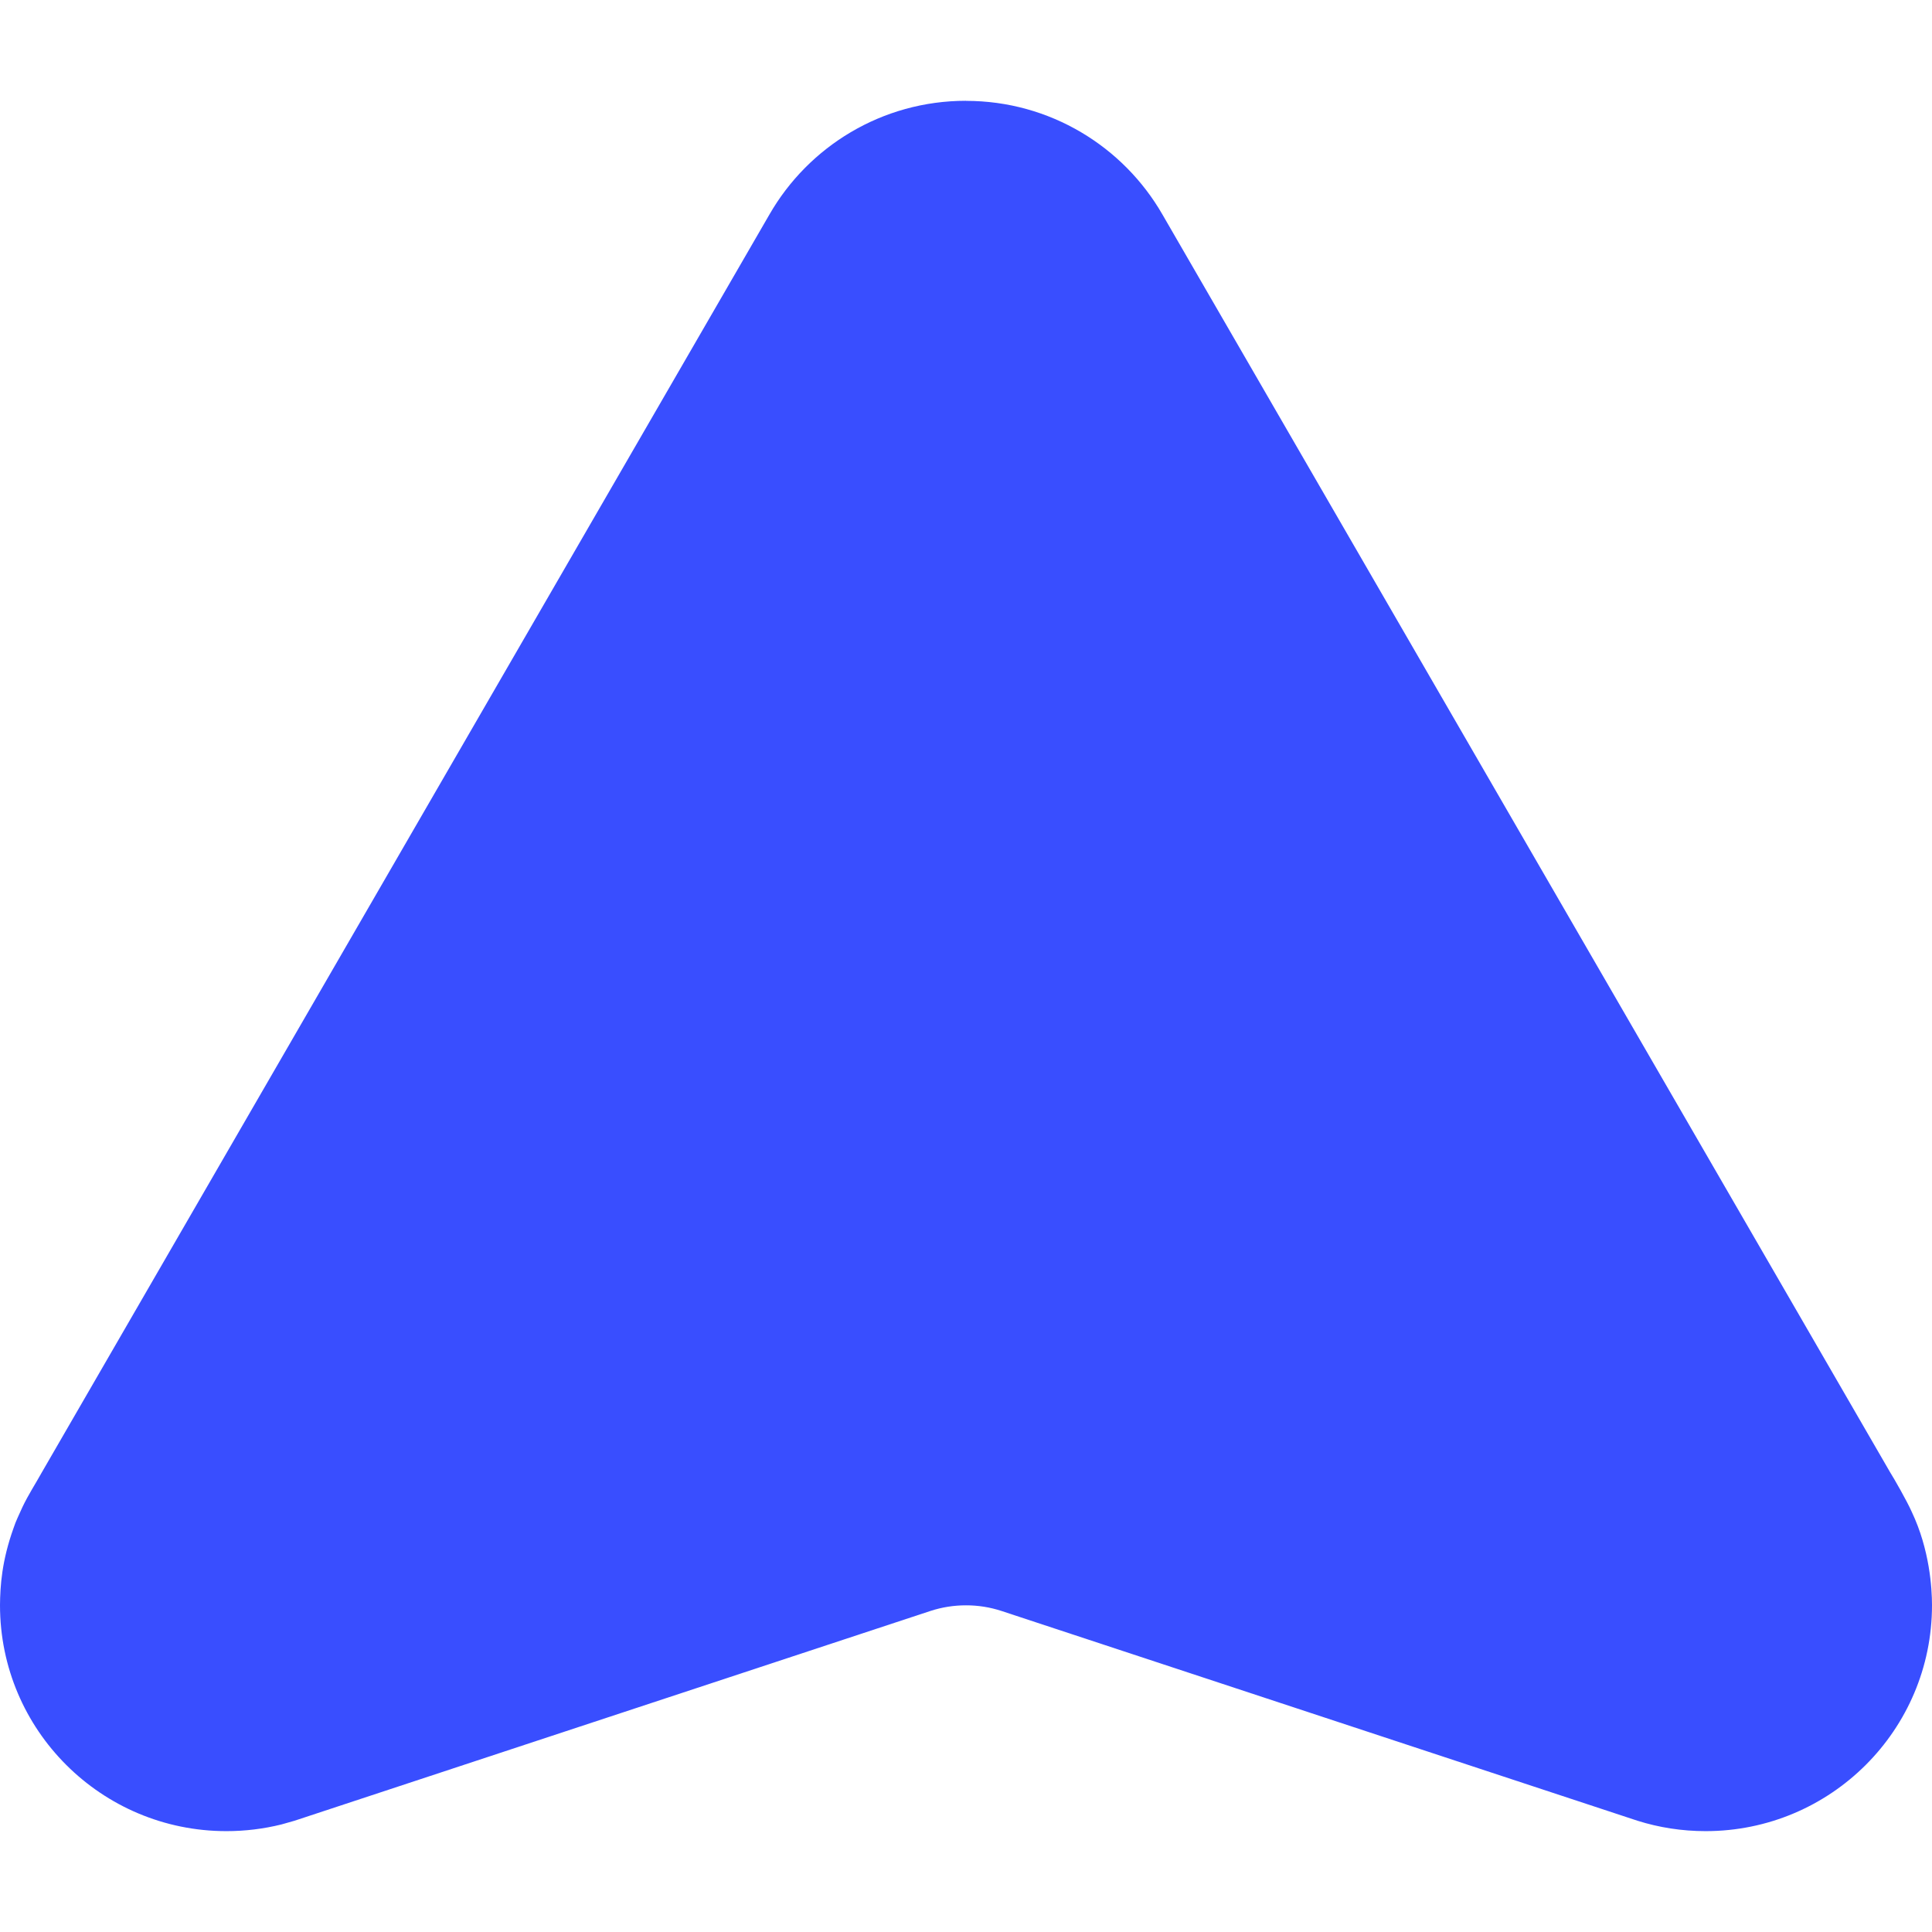
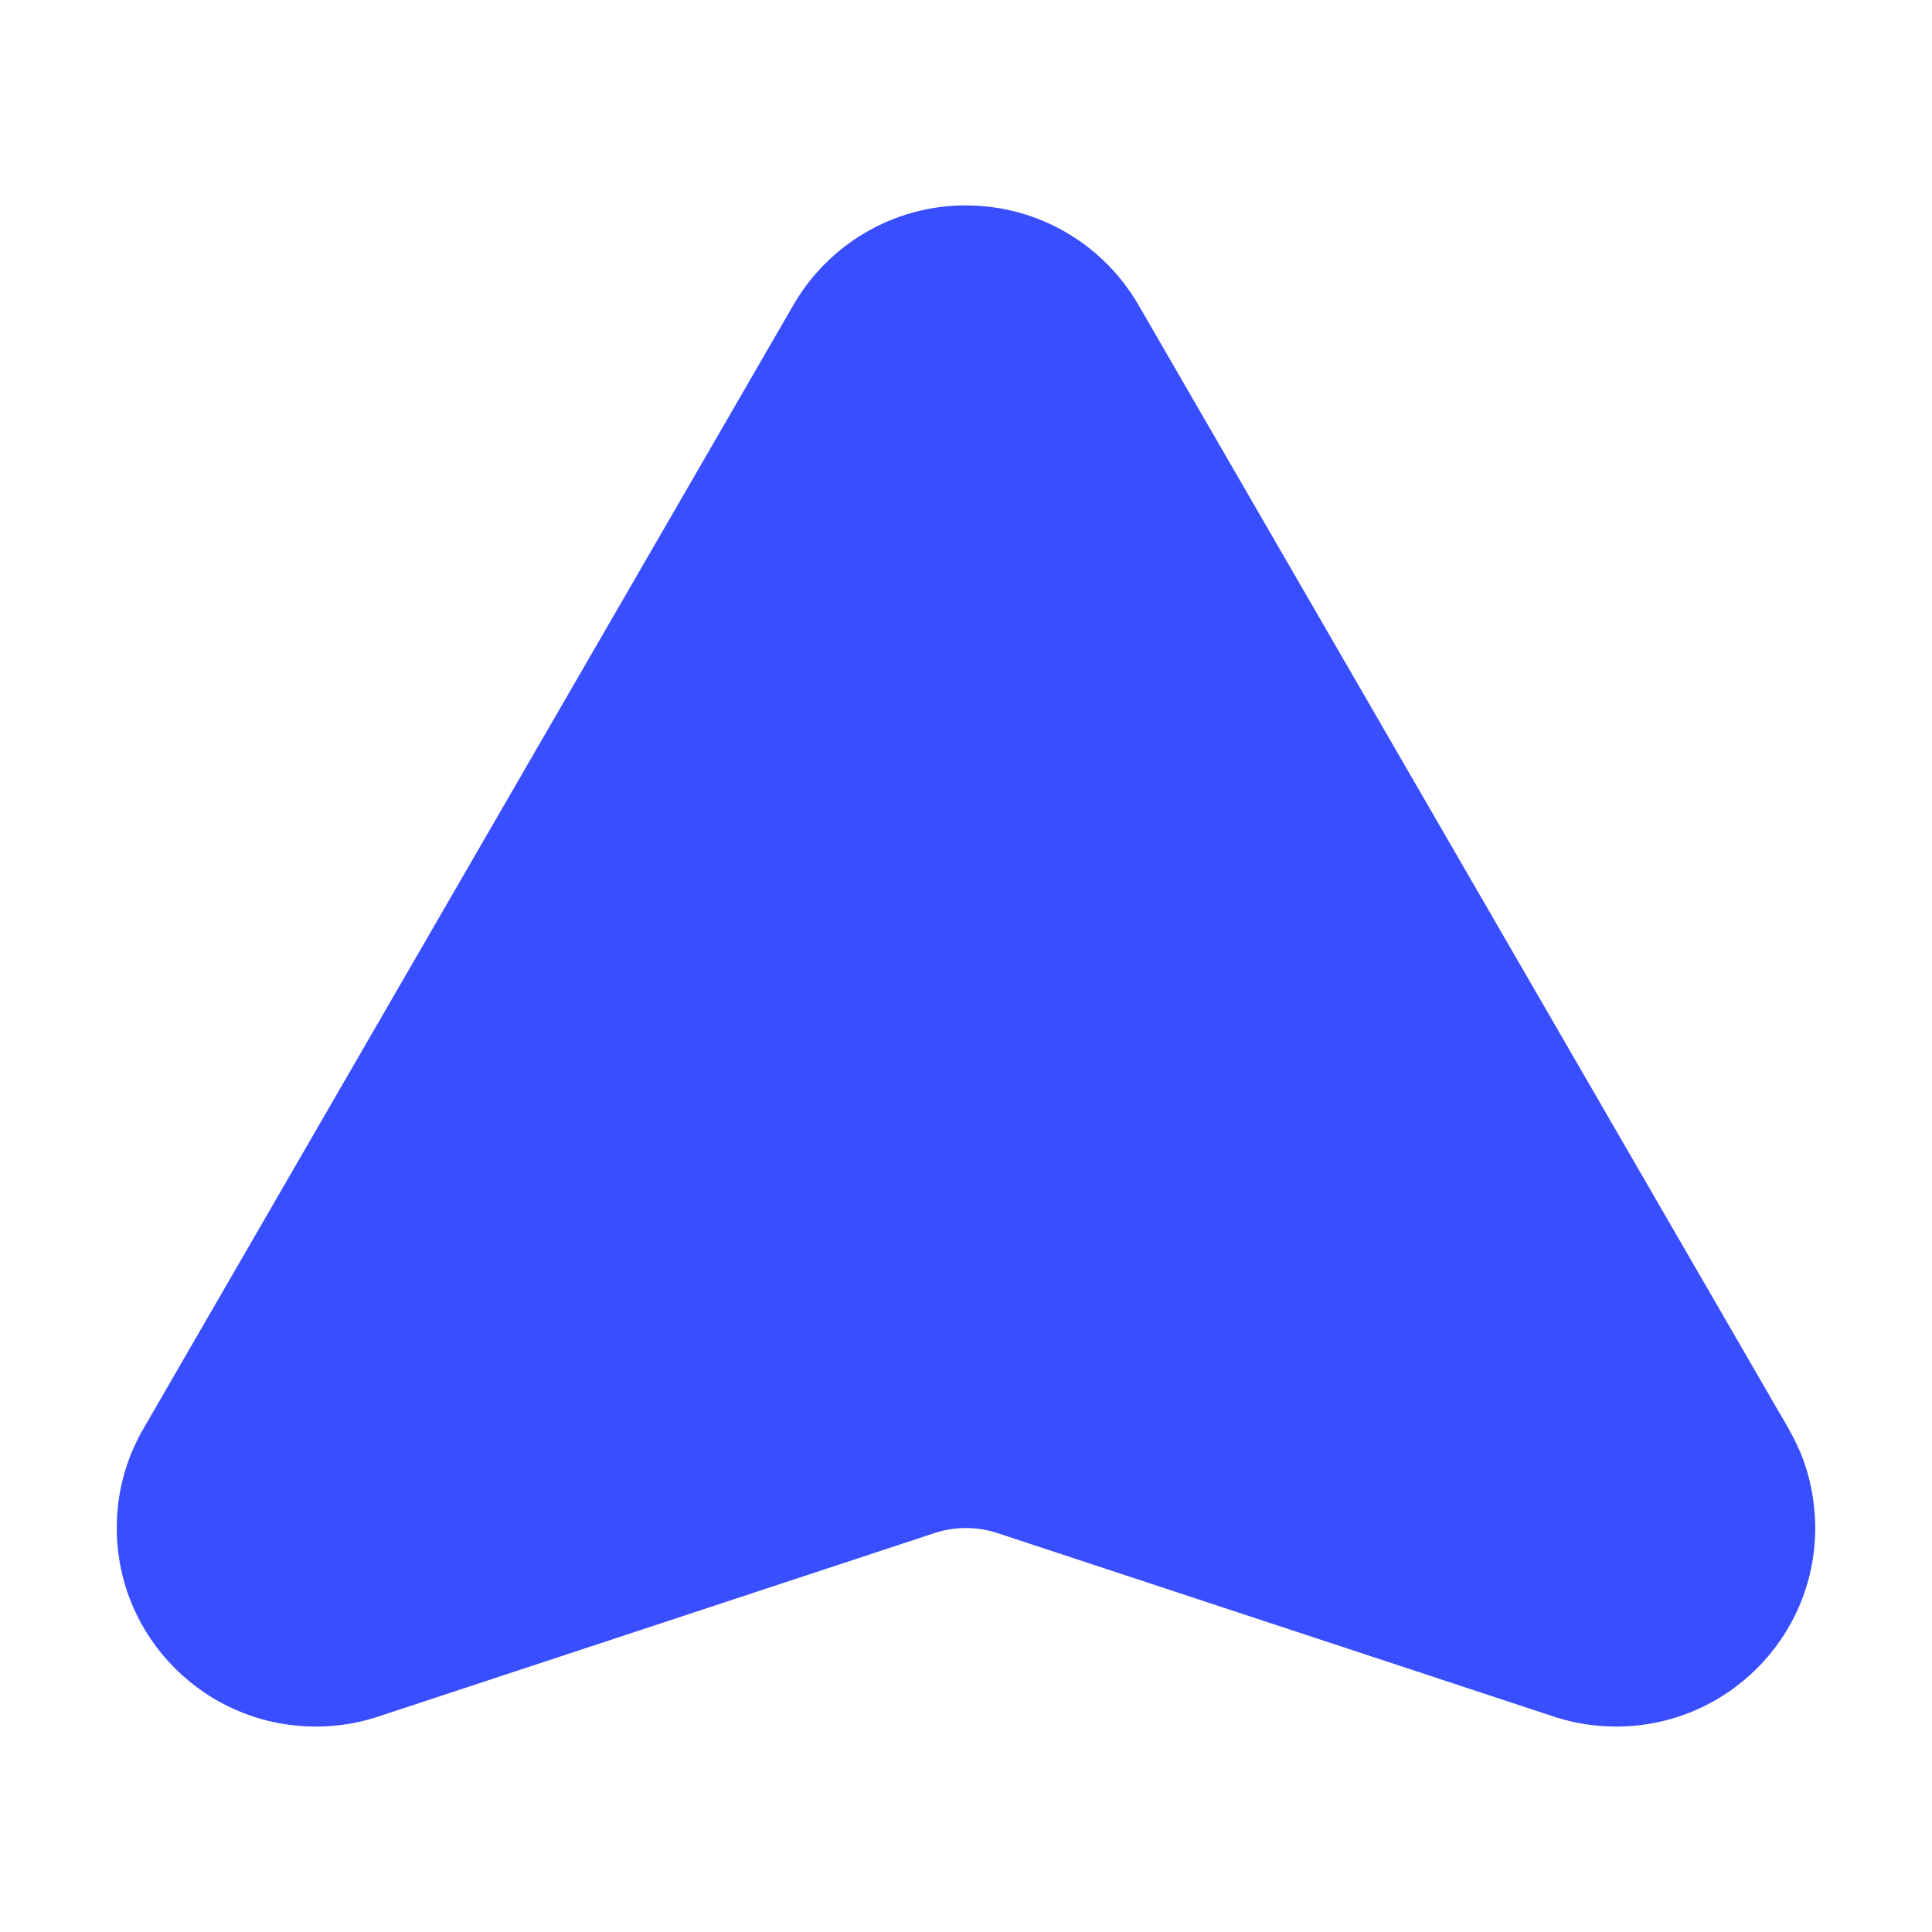
- <svg xmlns="http://www.w3.org/2000/svg" fill="#394EFF" role="img" viewBox="0 0 24 24">
+ <svg xmlns="http://www.w3.org/2000/svg" fill="#394EFF" role="img" viewBox="-1.65 -1.65 27.3 27.3">
  <path d="M12 1.253c1.044 0 1.956.569 2.441 1.413l4.588 7.931 4.45 7.691c.047.074.21.358.27.494.222.468.251.947.251 1.159 0 1.55-1.259 2.806-2.812 2.806-.295 0-.579-.045-.846-.129l-7.901-2.606a1.406 1.406 0 0 0-.441-.07 1.413 1.413 0 0 0-.442.07L3.658 22.618l-.162.046a2.84 2.84 0 0 1-.684.083c-1.553 0-2.812-1.256-2.812-2.806.002-.243.023-.553.168-.958.029-.091.074-.176.112-.264.071-.149.161-.287.241-.431l4.449-7.692 4.588-7.931c.485-.844 1.397-1.413 2.442-1.413z" />
</svg>
